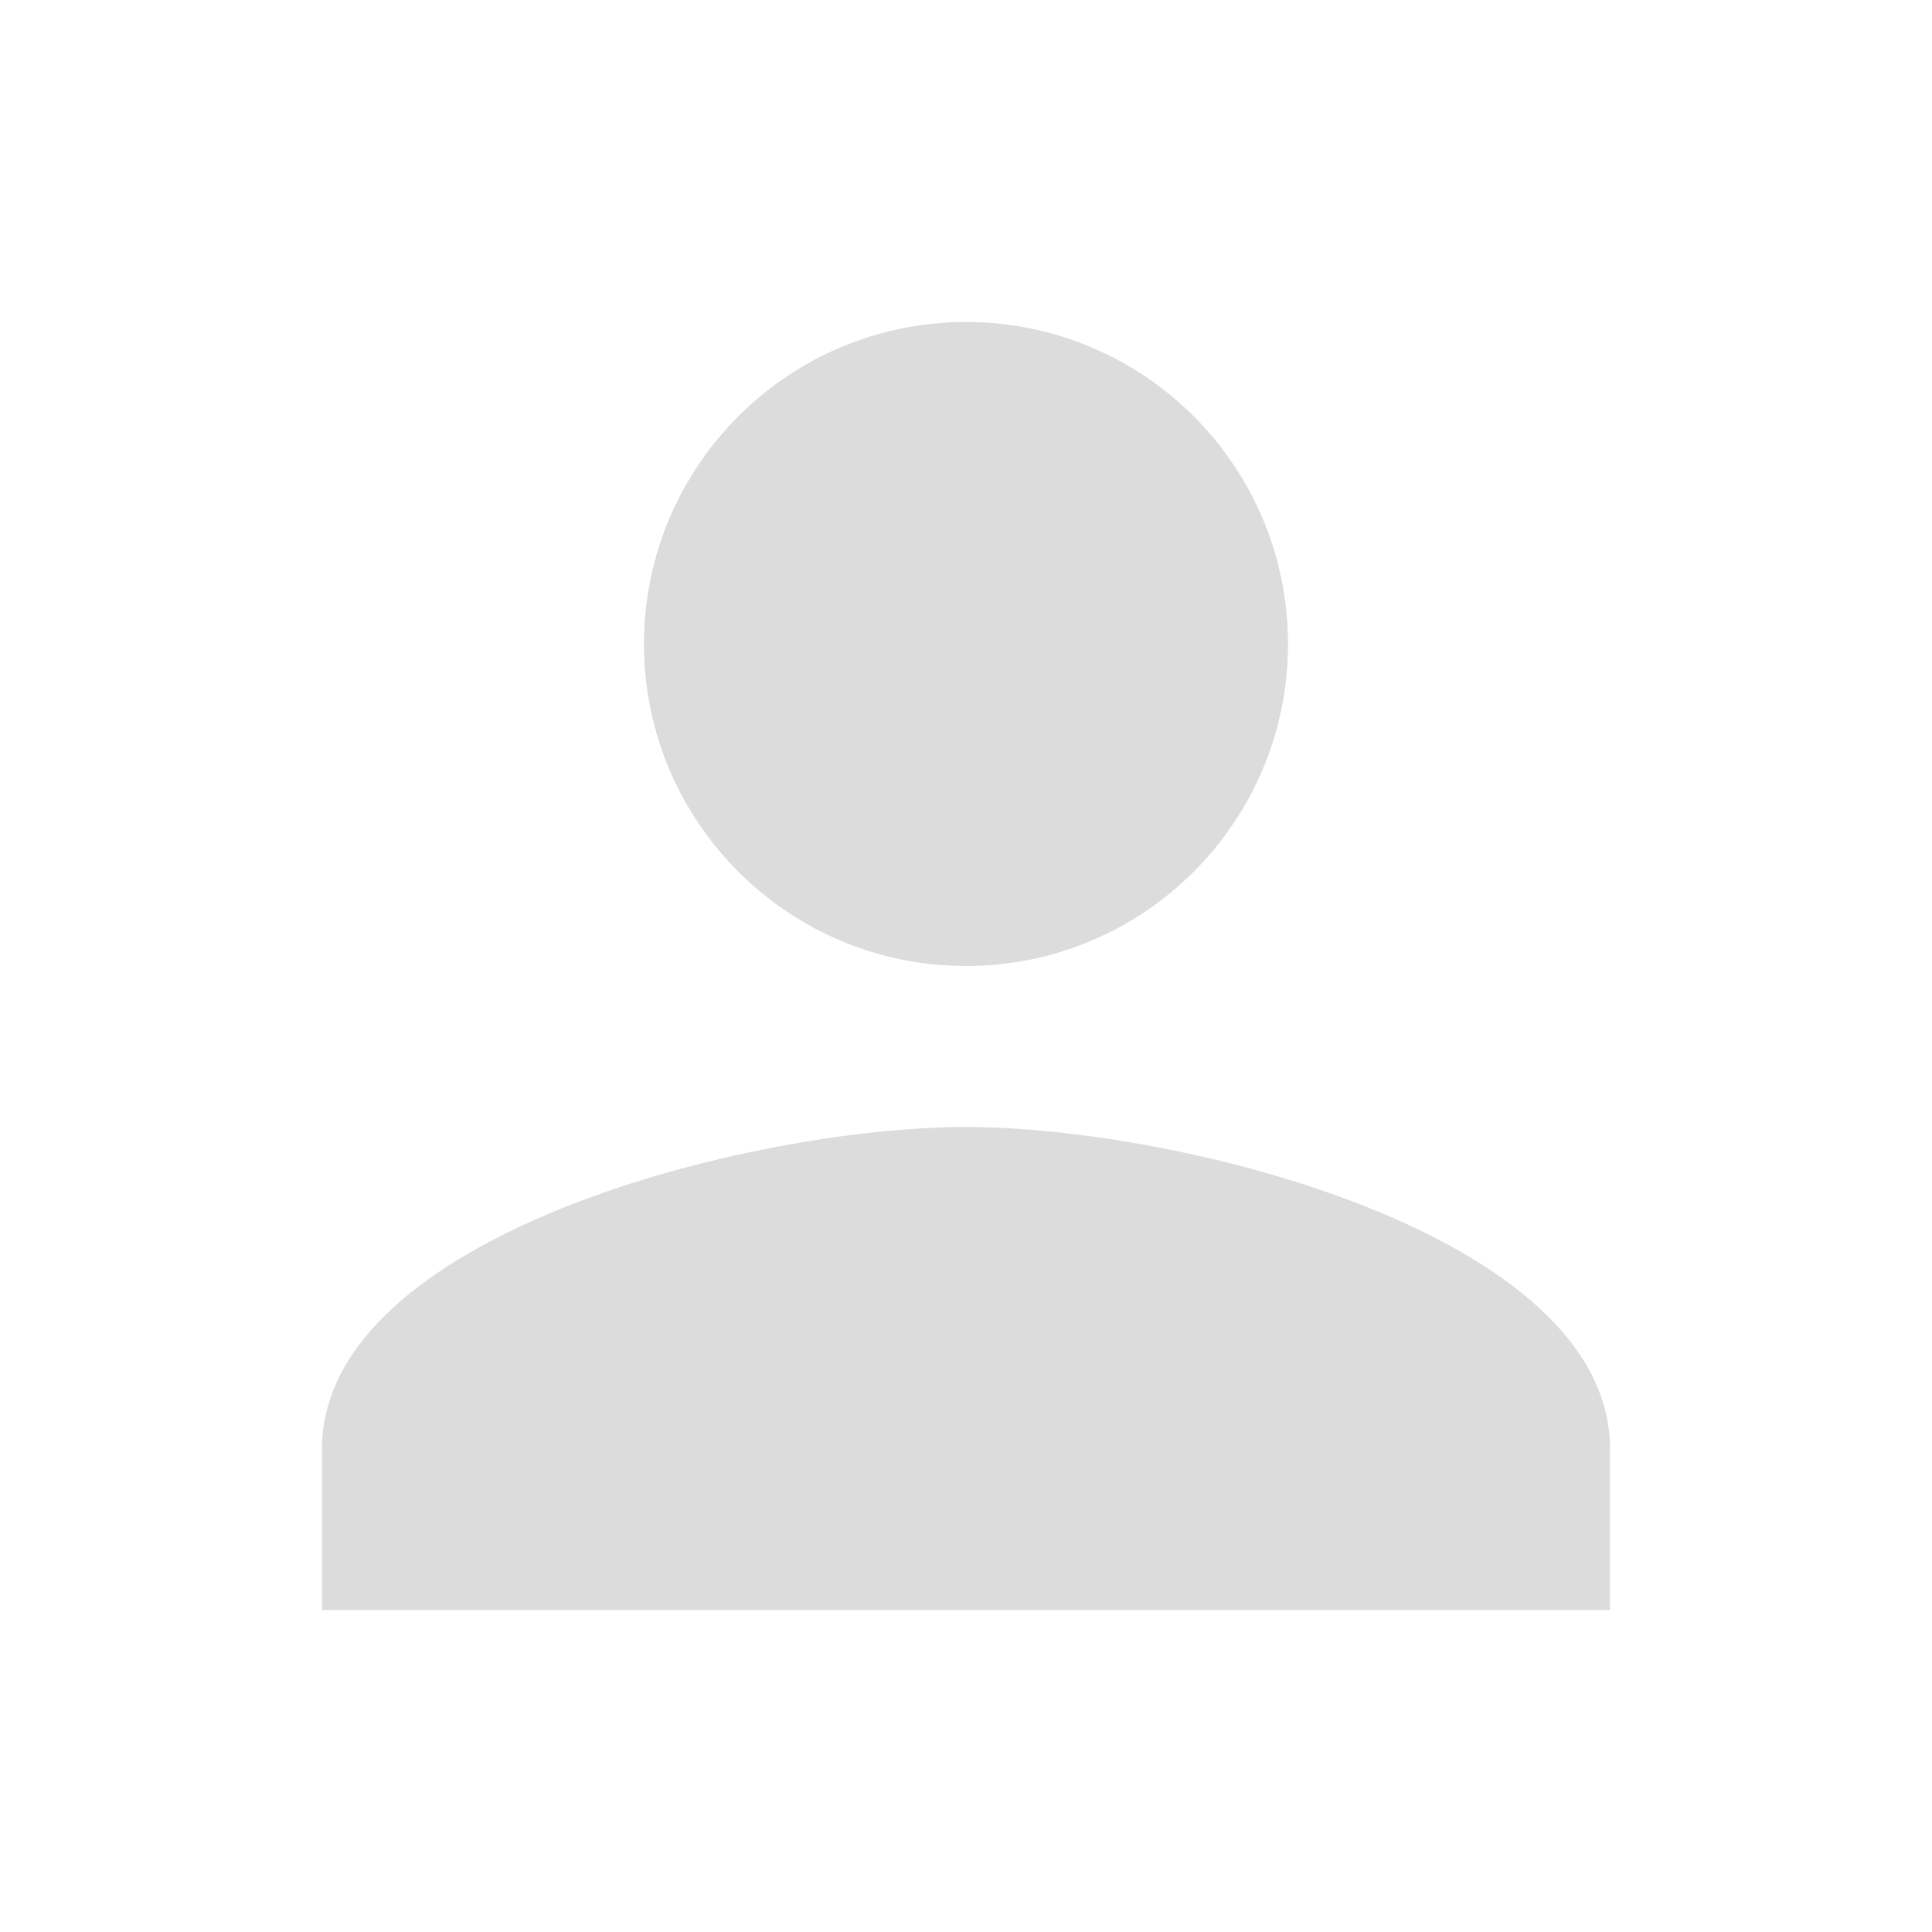
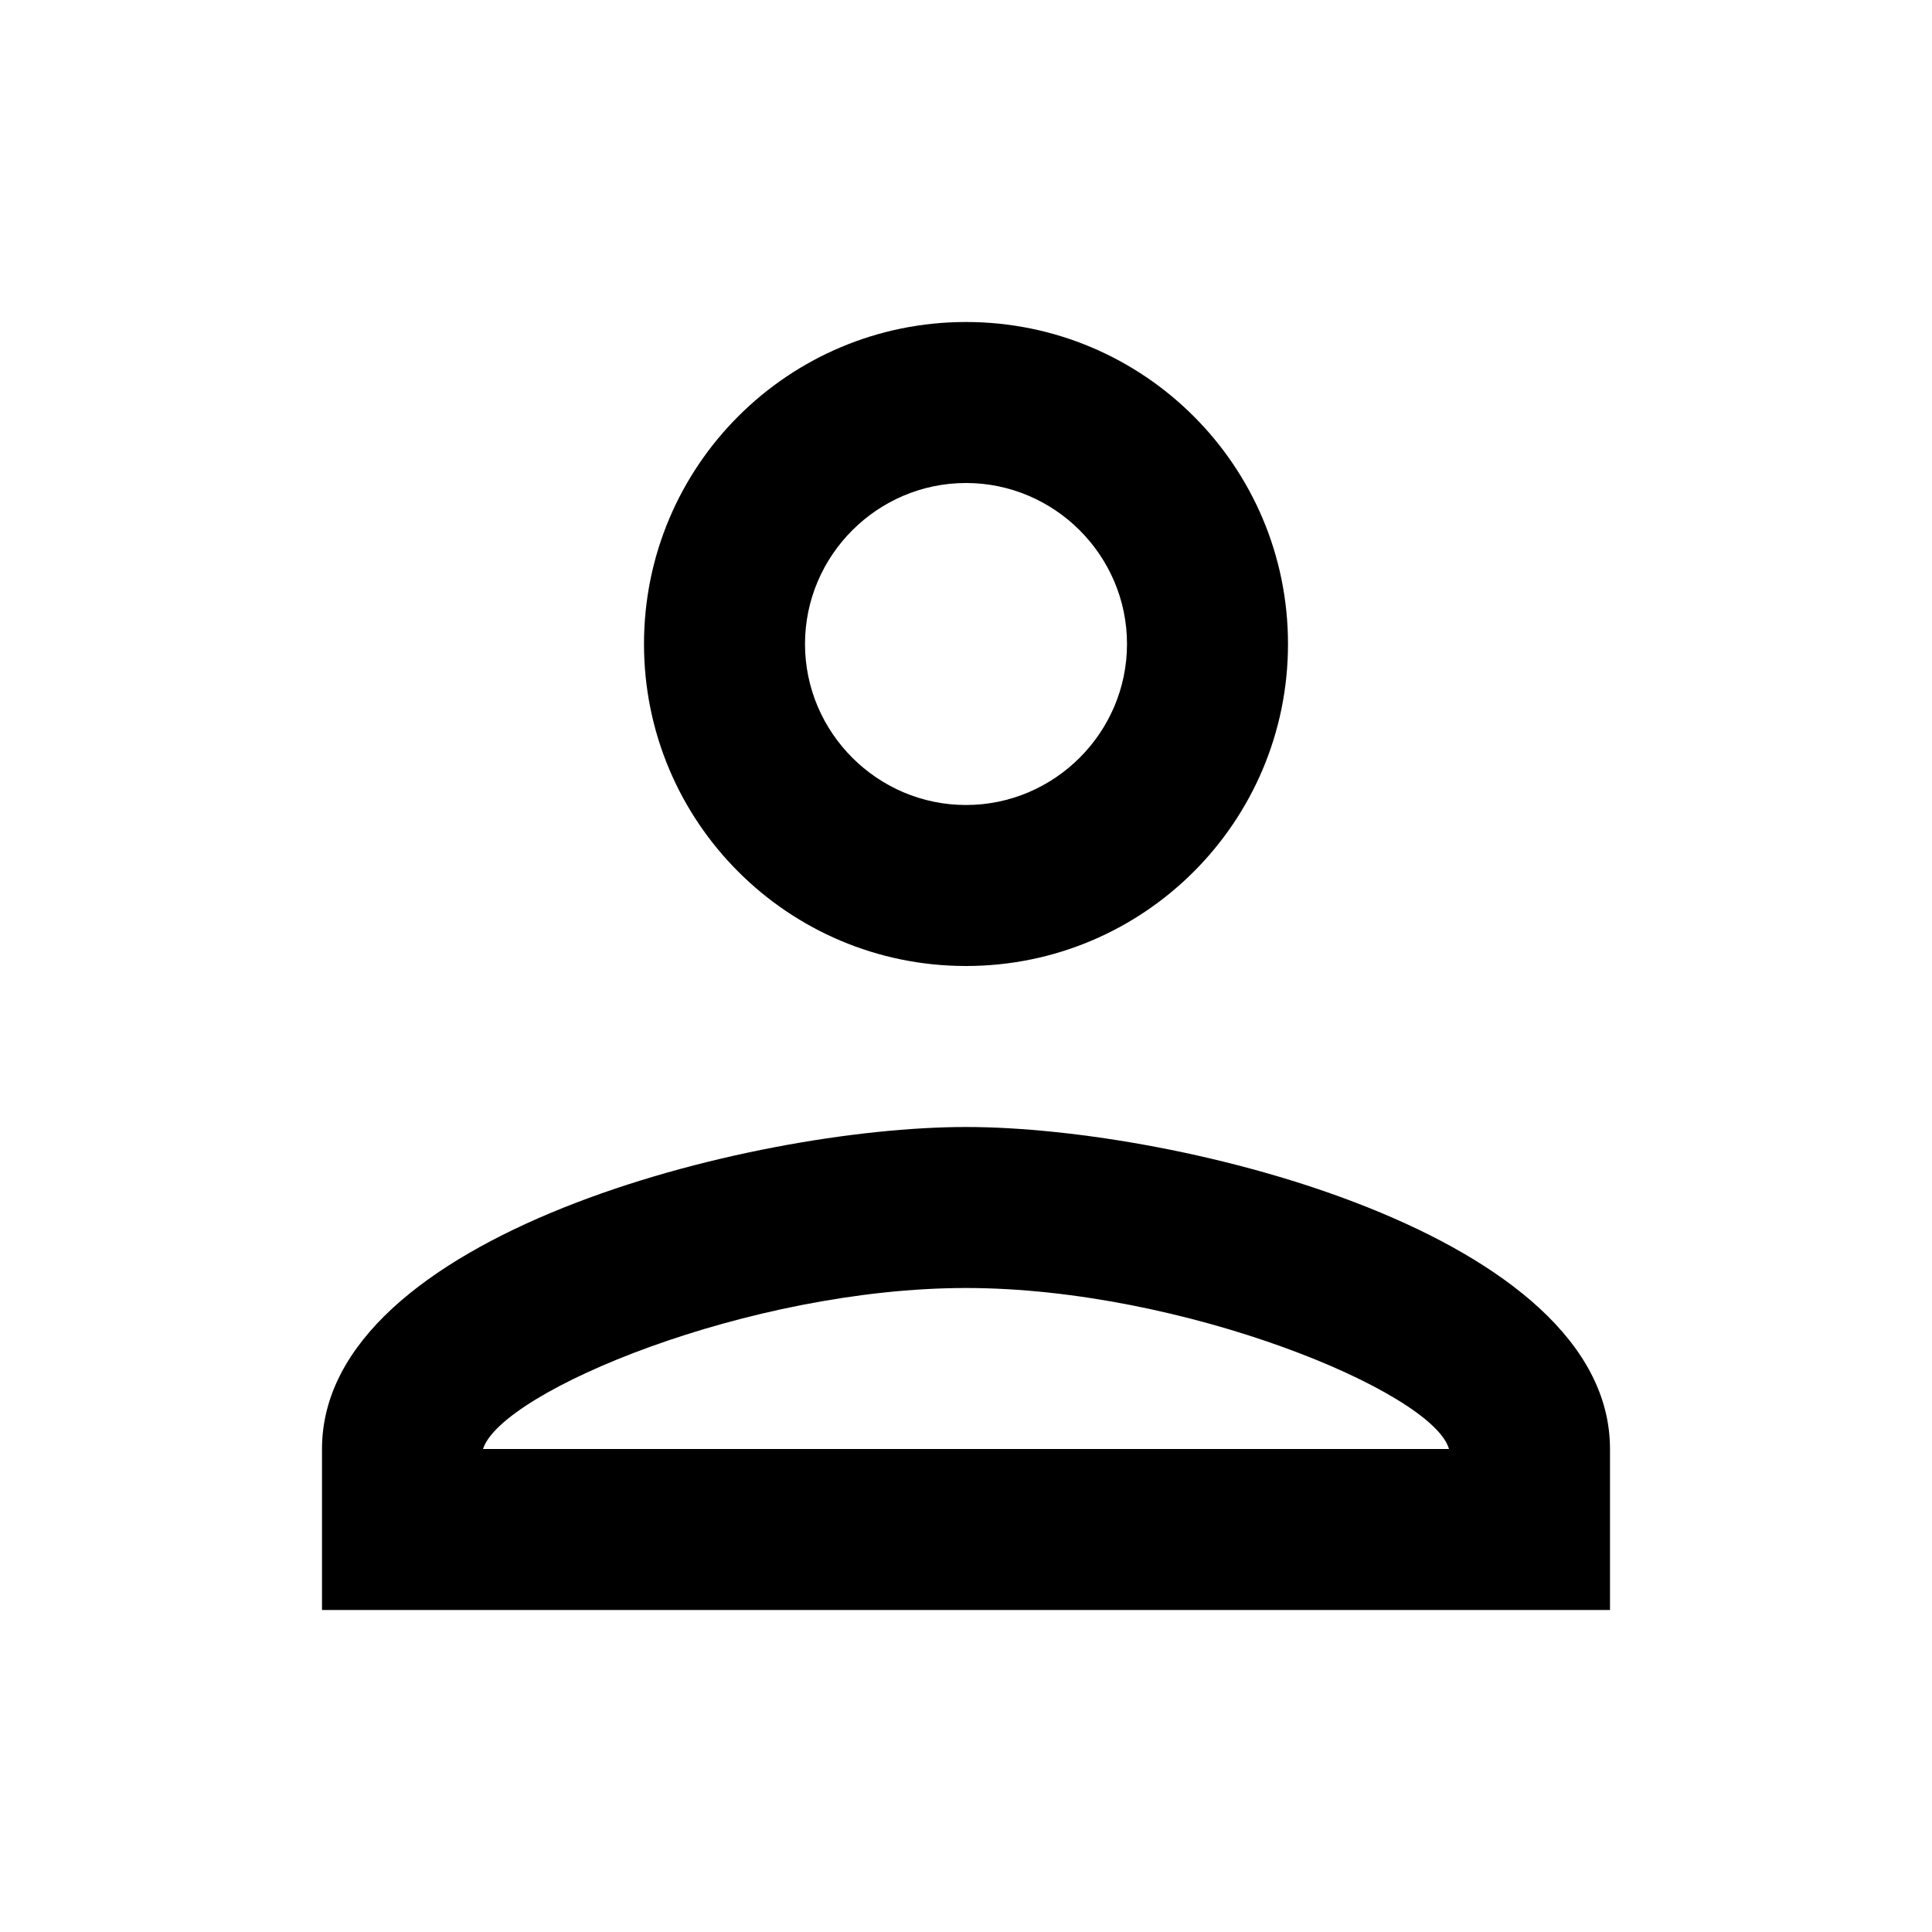
- <svg xmlns="http://www.w3.org/2000/svg" width="18" height="18" viewBox="0 0 18 18" fill="none">
-   <path d="M9 9C10.658 9 12 7.657 12 6C12 4.343 10.658 3 9 3C7.343 3 6 4.343 6 6C6 7.657 7.343 9 9 9ZM9 10.5C6.997 10.5 3 11.505 3 13.5V15H15V13.5C15 11.505 11.002 10.5 9 10.5Z" fill="#DCDCDC" />
+ <svg xmlns="http://www.w3.org/2000/svg" height="18px" viewBox="0 0 24 24" width="18px" fill="#000000">
+   <path d="M0 0h24v24H0V0z" fill="none" />
+   <path d="M12 6c1.1 0 2 .9 2 2s-.9 2-2 2-2-.9-2-2 .9-2 2-2m0 10c2.7 0 5.8 1.29 6 2H6c.23-.72 3.31-2 6-2m0-12C9.79 4 8 5.79 8 8s1.79 4 4 4 4-1.79 4-4-1.79-4-4-4zm0 10c-2.67 0-8 1.34-8 4v2h16v-2c0-2.66-5.33-4-8-4z" />
</svg>
